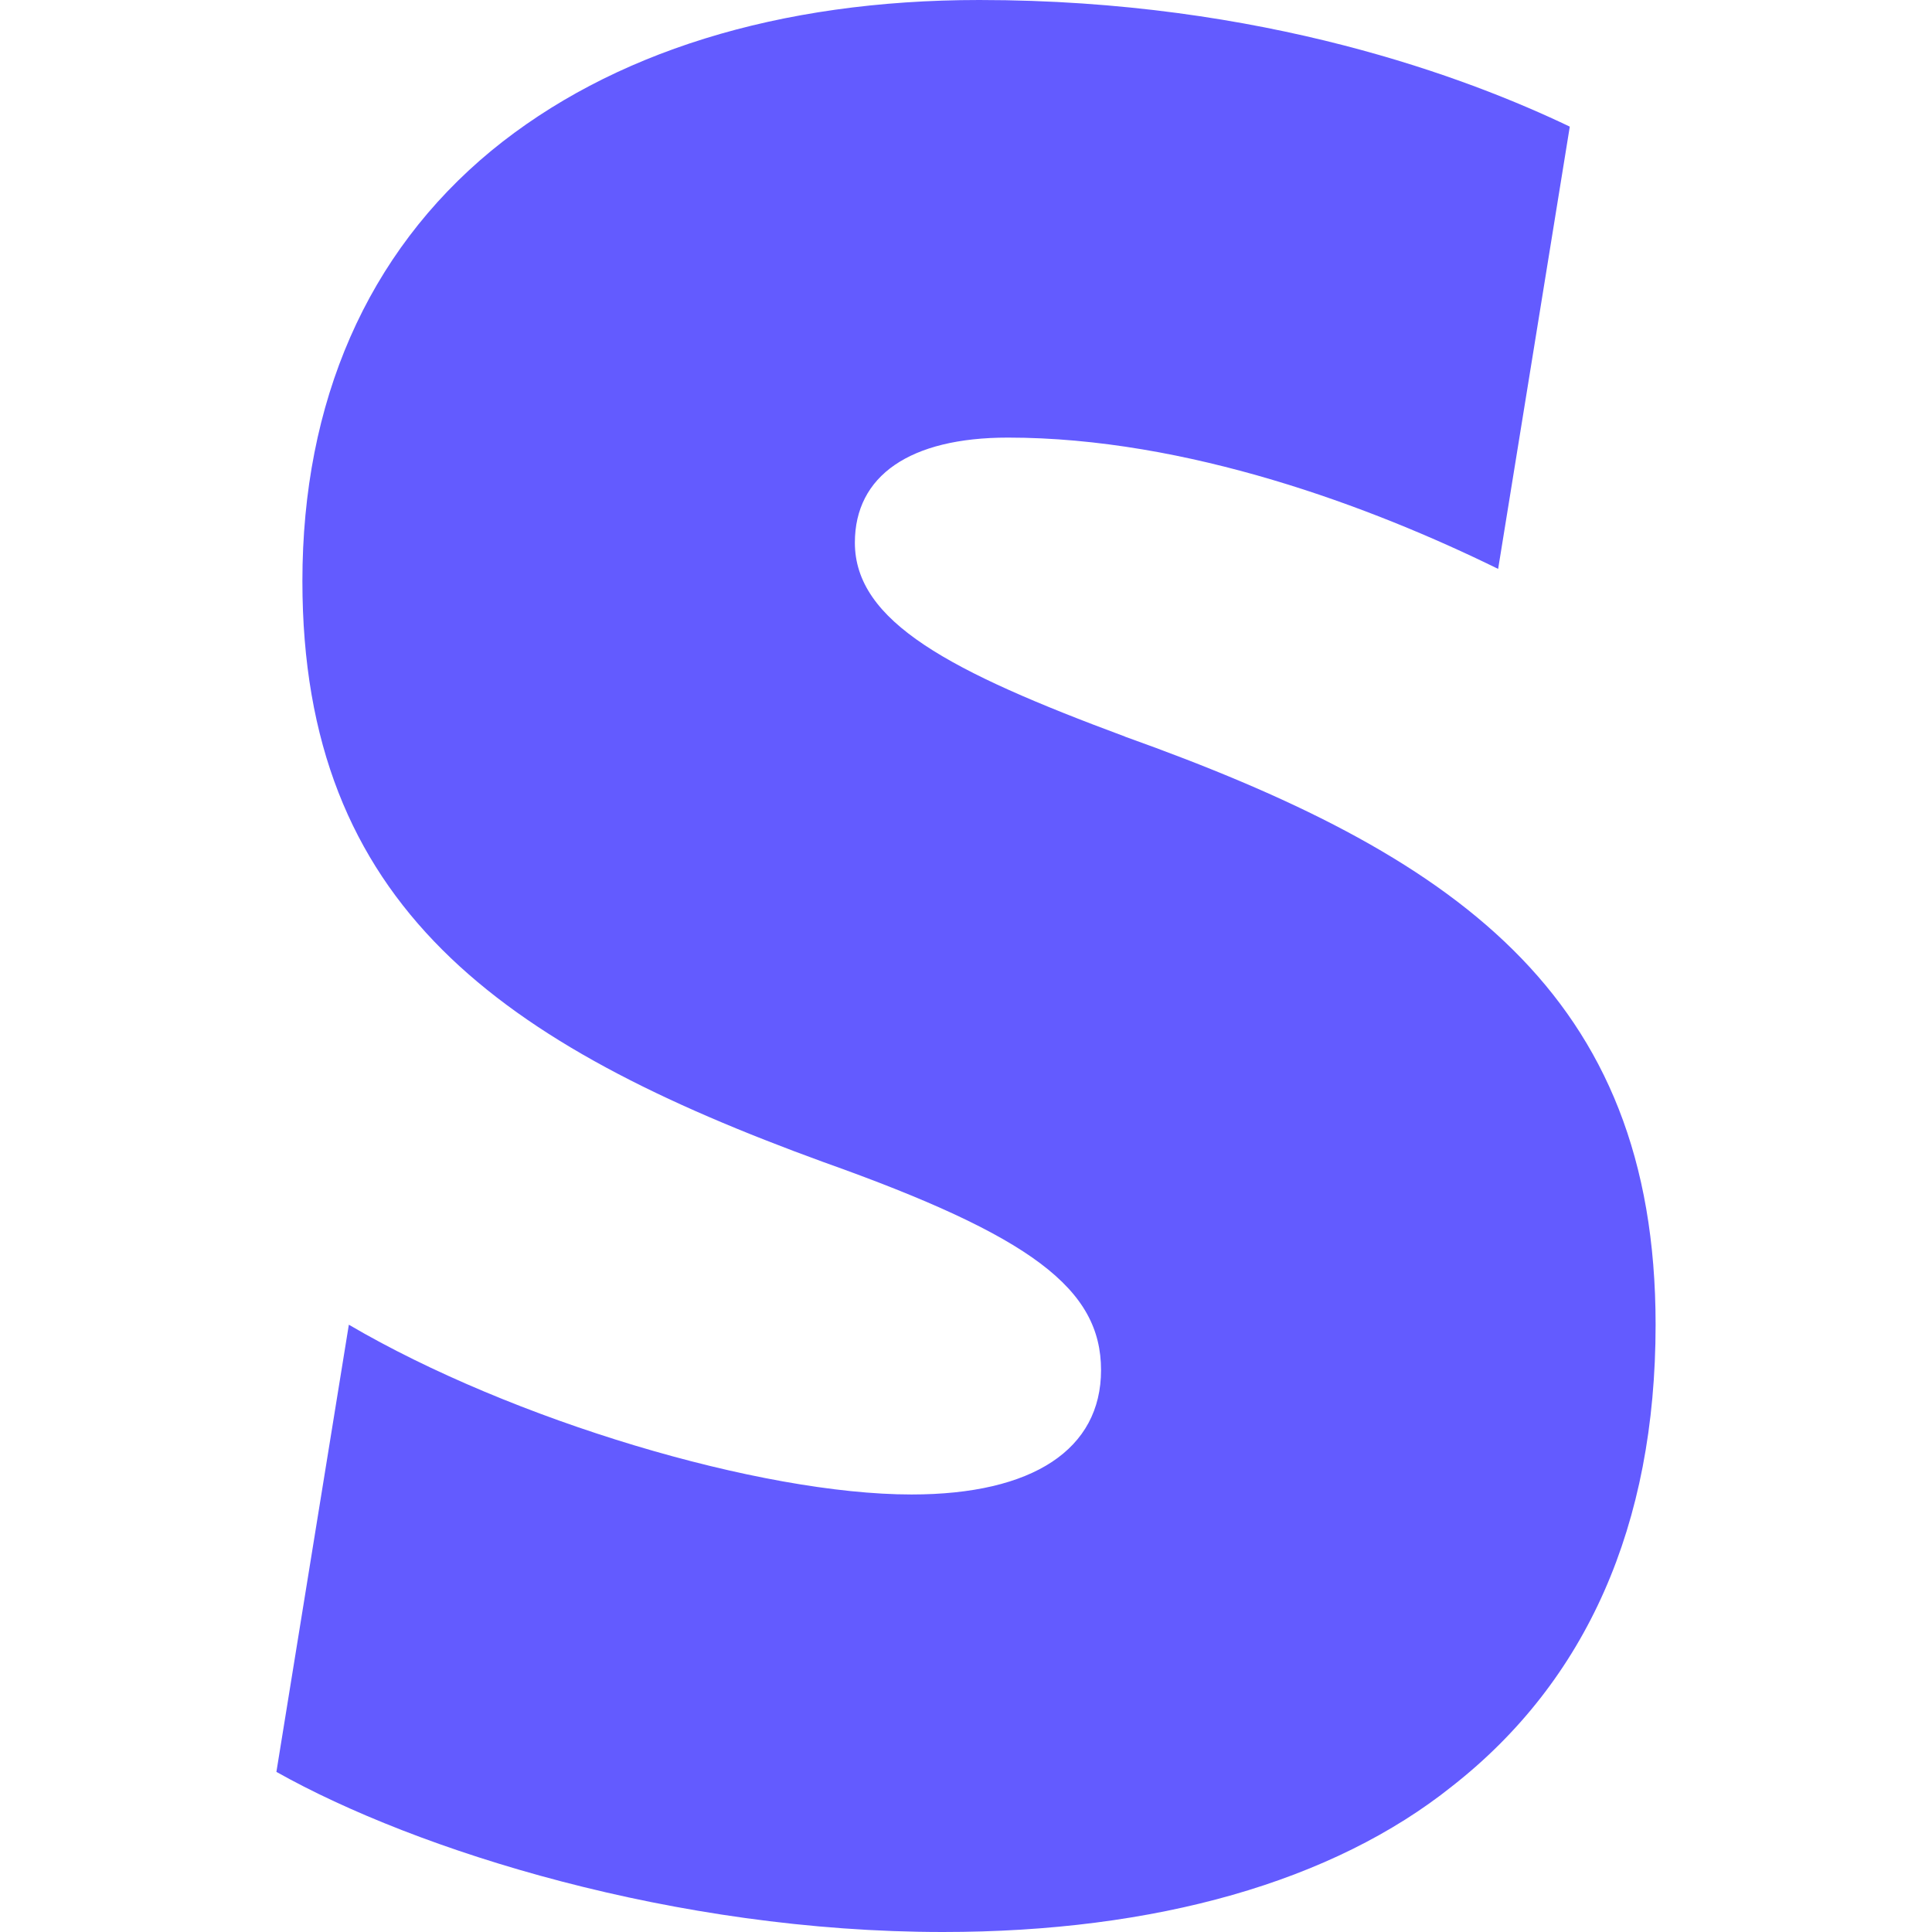
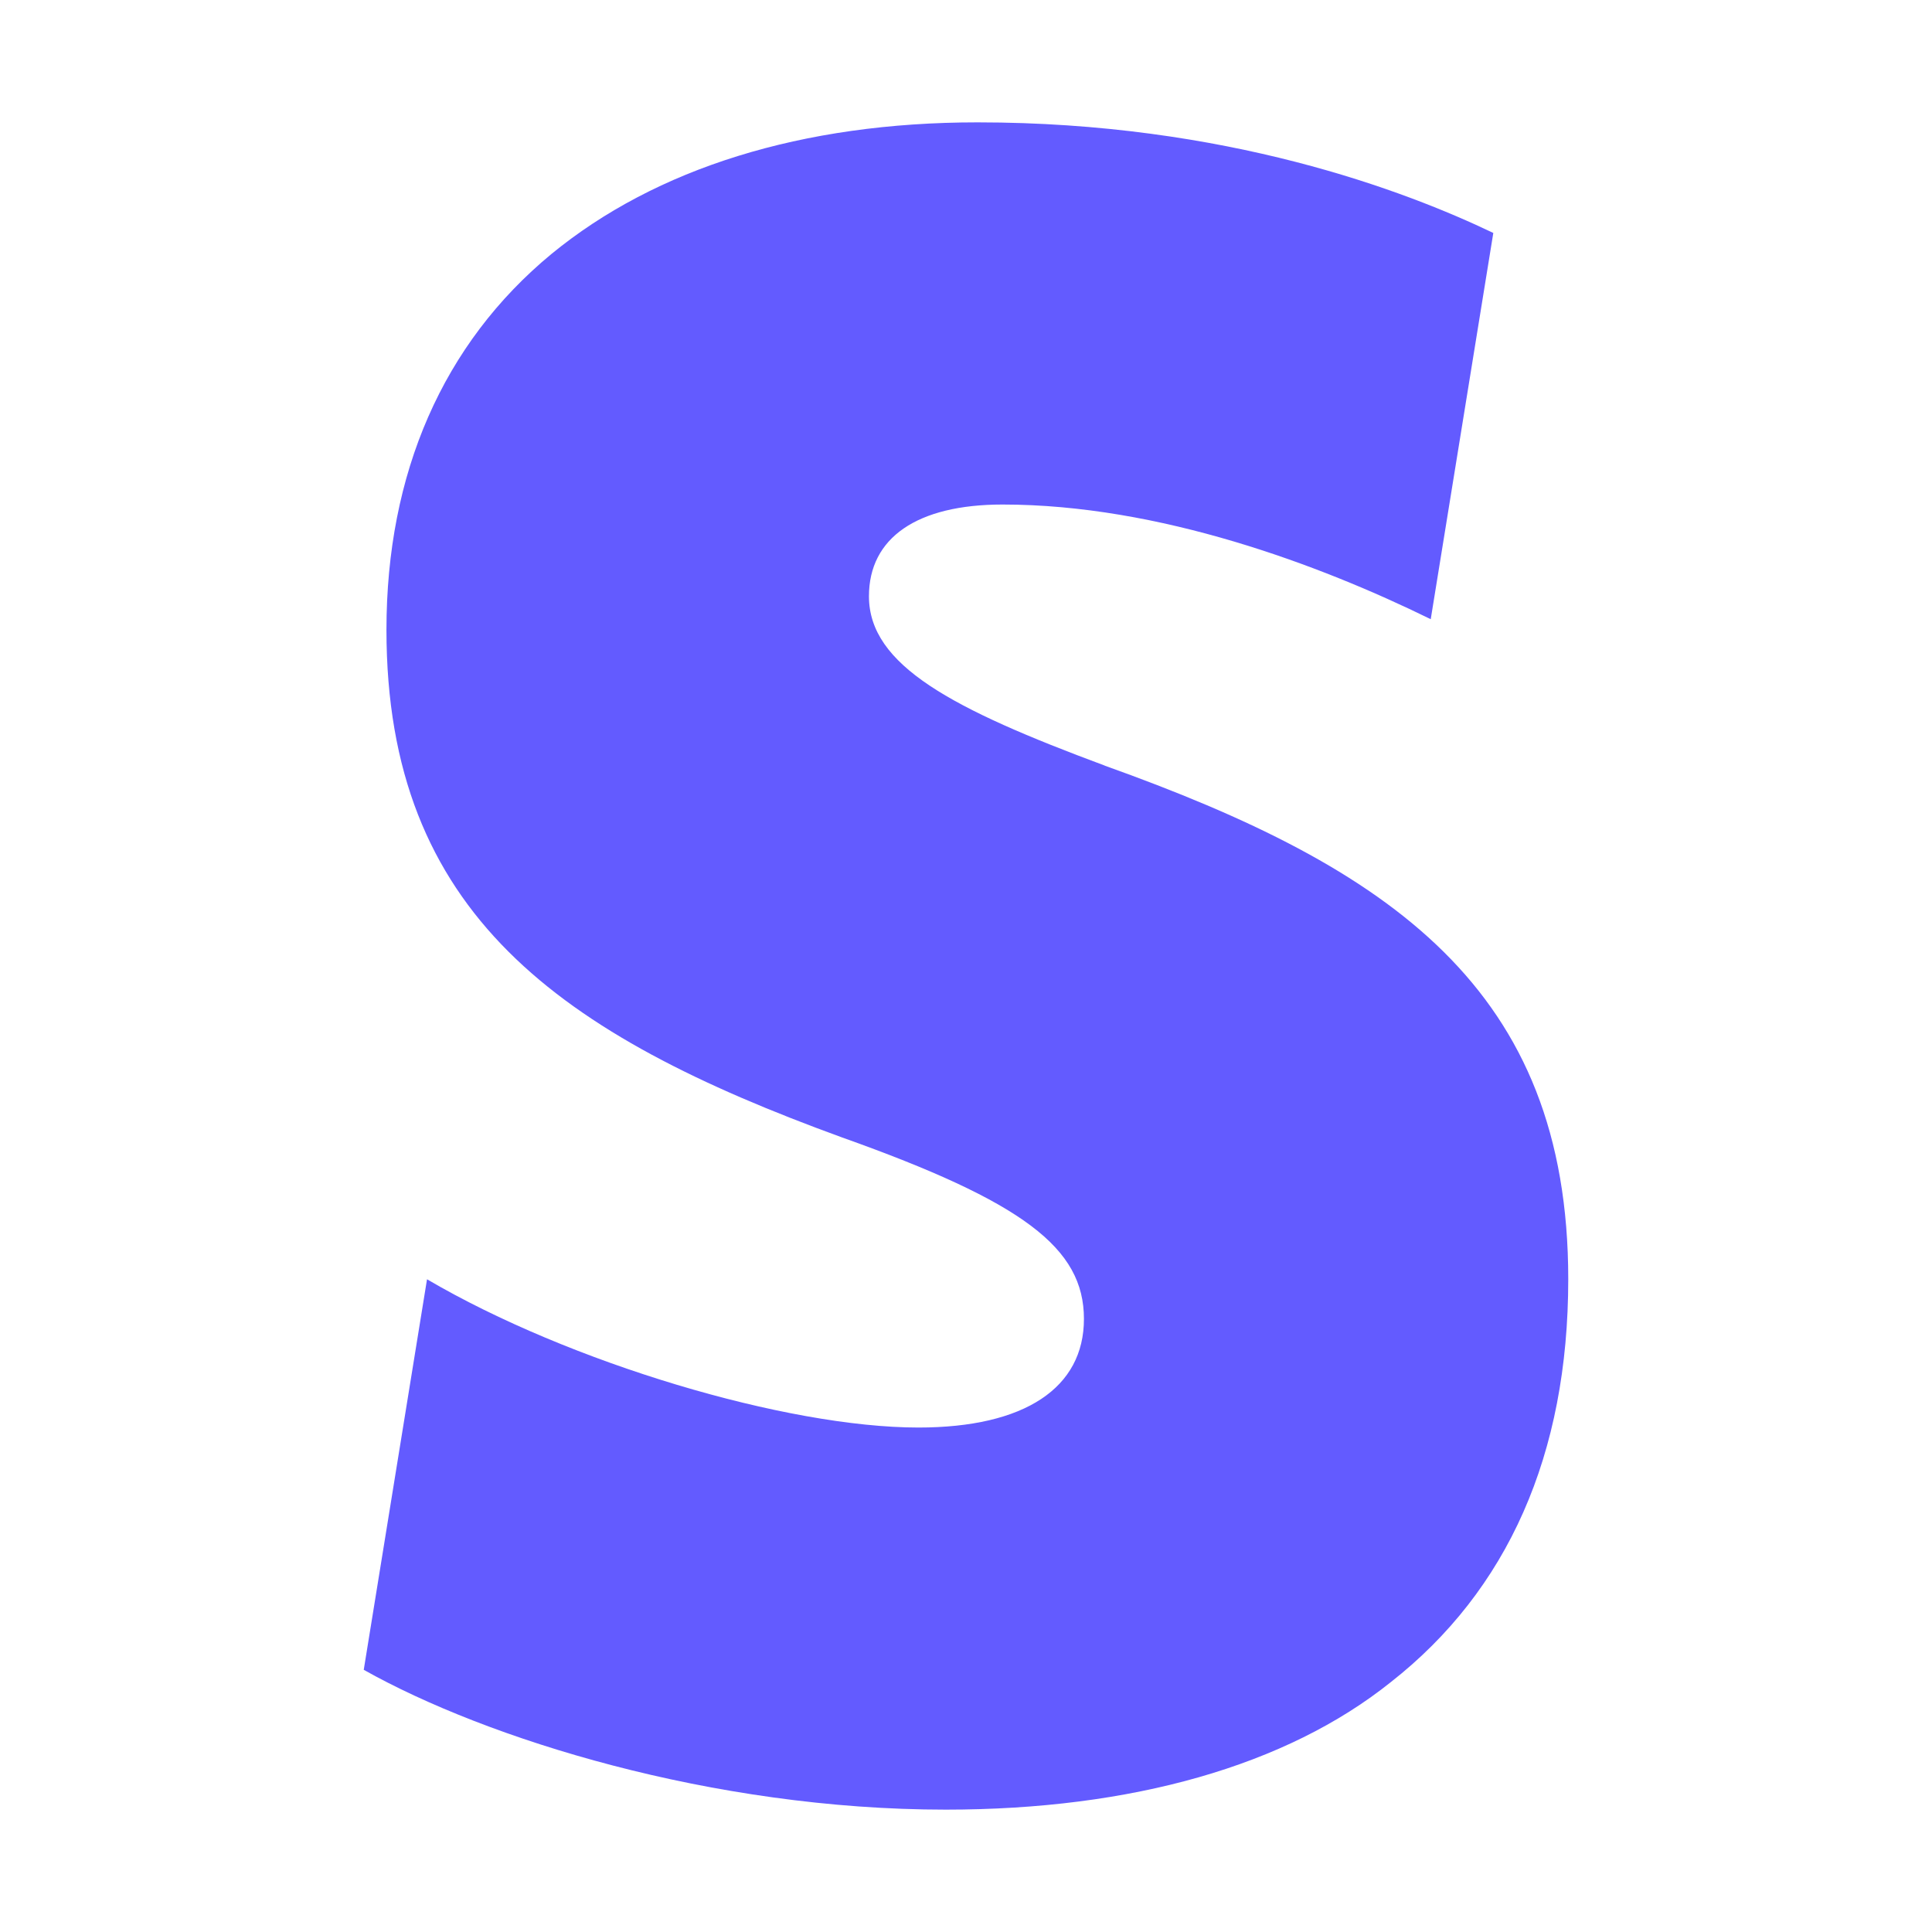
- <svg xmlns="http://www.w3.org/2000/svg" version="1.1" x="0" y="0" width="300" height="300" viewBox="0, 0, 300, 300">
-   <g id="Layer_1">
-     <path d="M174.694,114.375 C147.544,104.3 132.744,96.55 132.744,84.262 C132.744,73.875 141.281,67.95 156.506,67.95 C184.344,67.95 212.944,78.675 232.631,88.338 L243.756,19.663 C228.144,12.188 196.206,0 152.056,0 C120.831,0 94.856,8.175 76.294,23.4 C56.994,39.338 46.956,62.4 46.956,90.225 C46.956,140.712 77.794,162.225 127.906,180.462 C160.219,191.962 170.969,200.137 170.969,212.75 C170.969,225 160.469,232.062 141.544,232.062 C118.106,232.062 79.481,220.55 54.169,205.7 L42.919,275.138 C64.681,287.375 104.806,300 146.419,300 C179.431,300 206.956,292.2 225.519,277.337 C246.319,261.025 257.081,236.887 257.081,205.688 C257.081,154.087 225.531,132.55 174.656,114.375 L174.694,114.375 z" fill="#635BFF" />
-   </g>
+ <svg xmlns="http://www.w3.org/2000/svg" height="300" viewBox="0 0 300 300" width="300">
+   <path d="m0 0h300v300h-300z" fill="none" />
+   <path d="m171.566 118.887c-23.711-8.798-36.636-15.567-36.636-26.298 0-9.072 7.455-14.246 20.752-14.246 24.312 0 49.289 9.366 66.482 17.806l9.716-59.977c-13.634-6.528-41.527-17.172-80.084-17.172-27.27 0-49.955 7.139-66.166 20.436-16.855 13.919-25.622 34.06-25.622 58.361 0 44.091 26.932 62.879 70.697 78.806 28.22 10.044 37.608 17.183 37.608 28.199 0 10.698-9.17 16.865-25.698 16.865-20.469 0-54.202-10.053-76.307-23.022l-9.825 60.642c19.005 10.687 54.048 21.713 90.39 21.713 28.83 0 52.869-6.812 69.08-19.792 18.166-14.246 27.564-35.327 27.564-62.574 0-45.065-27.553-63.874-71.984-79.747z" fill="#635bff" />
</svg>
